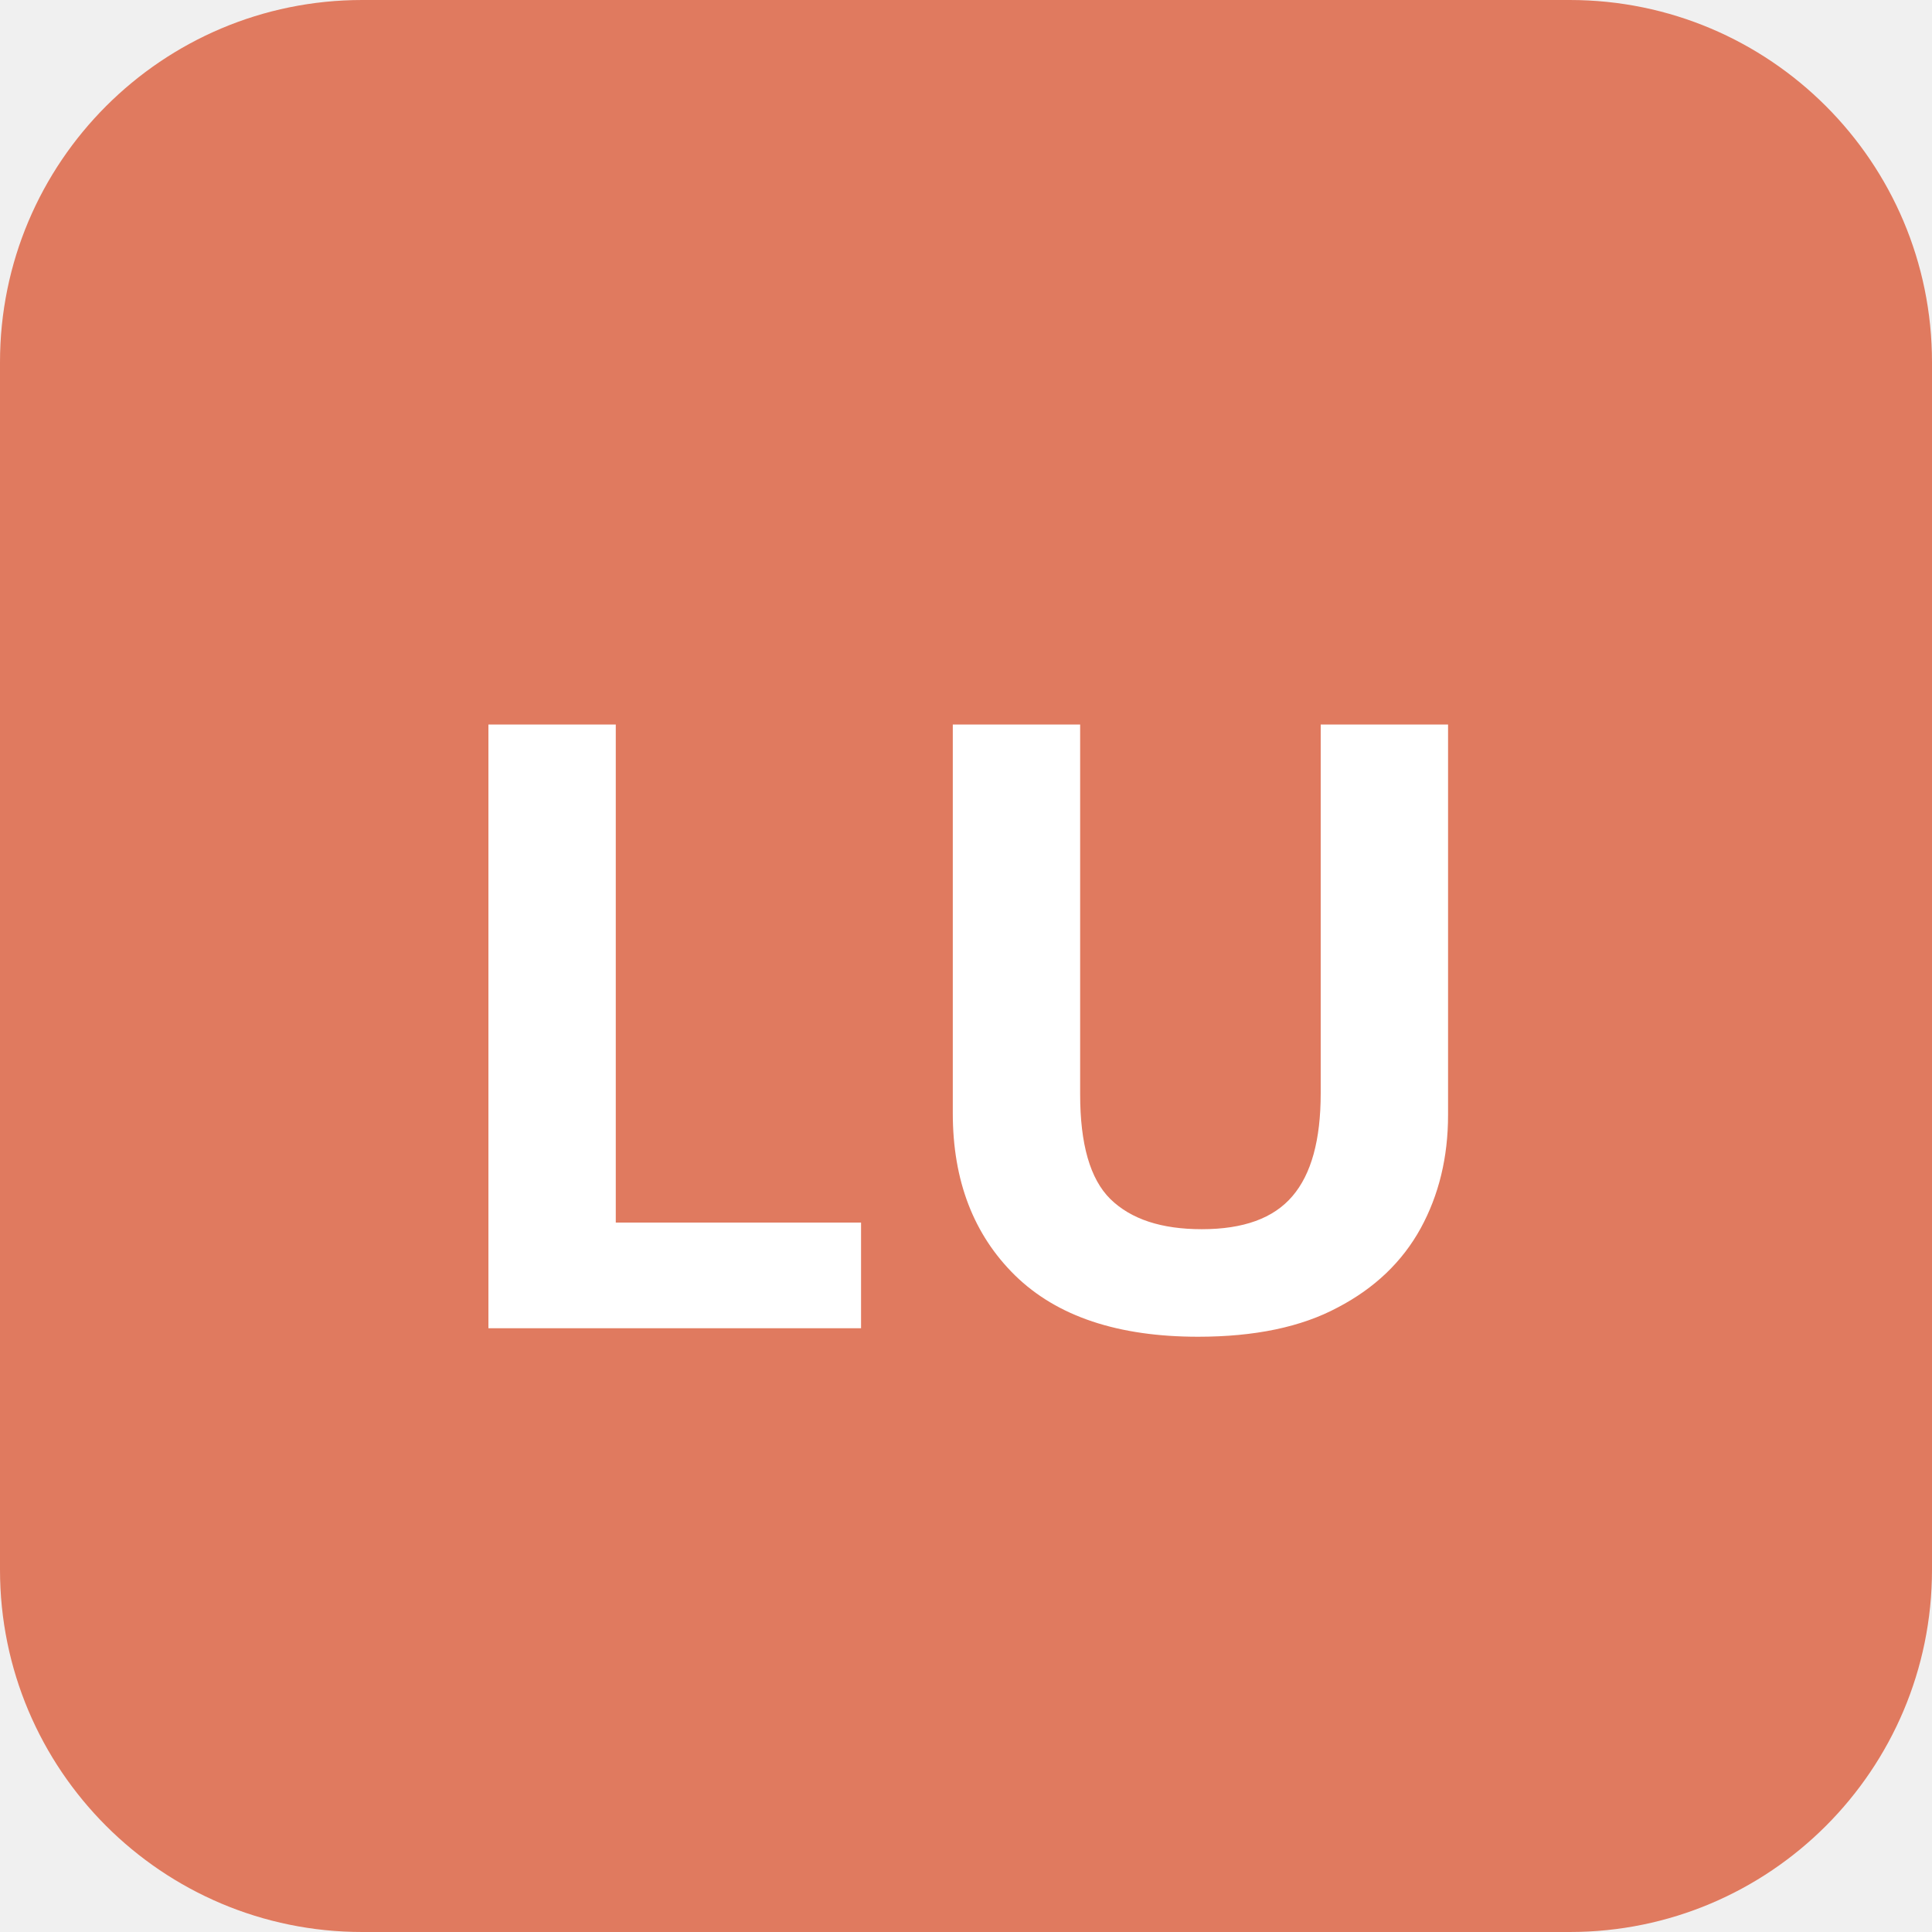
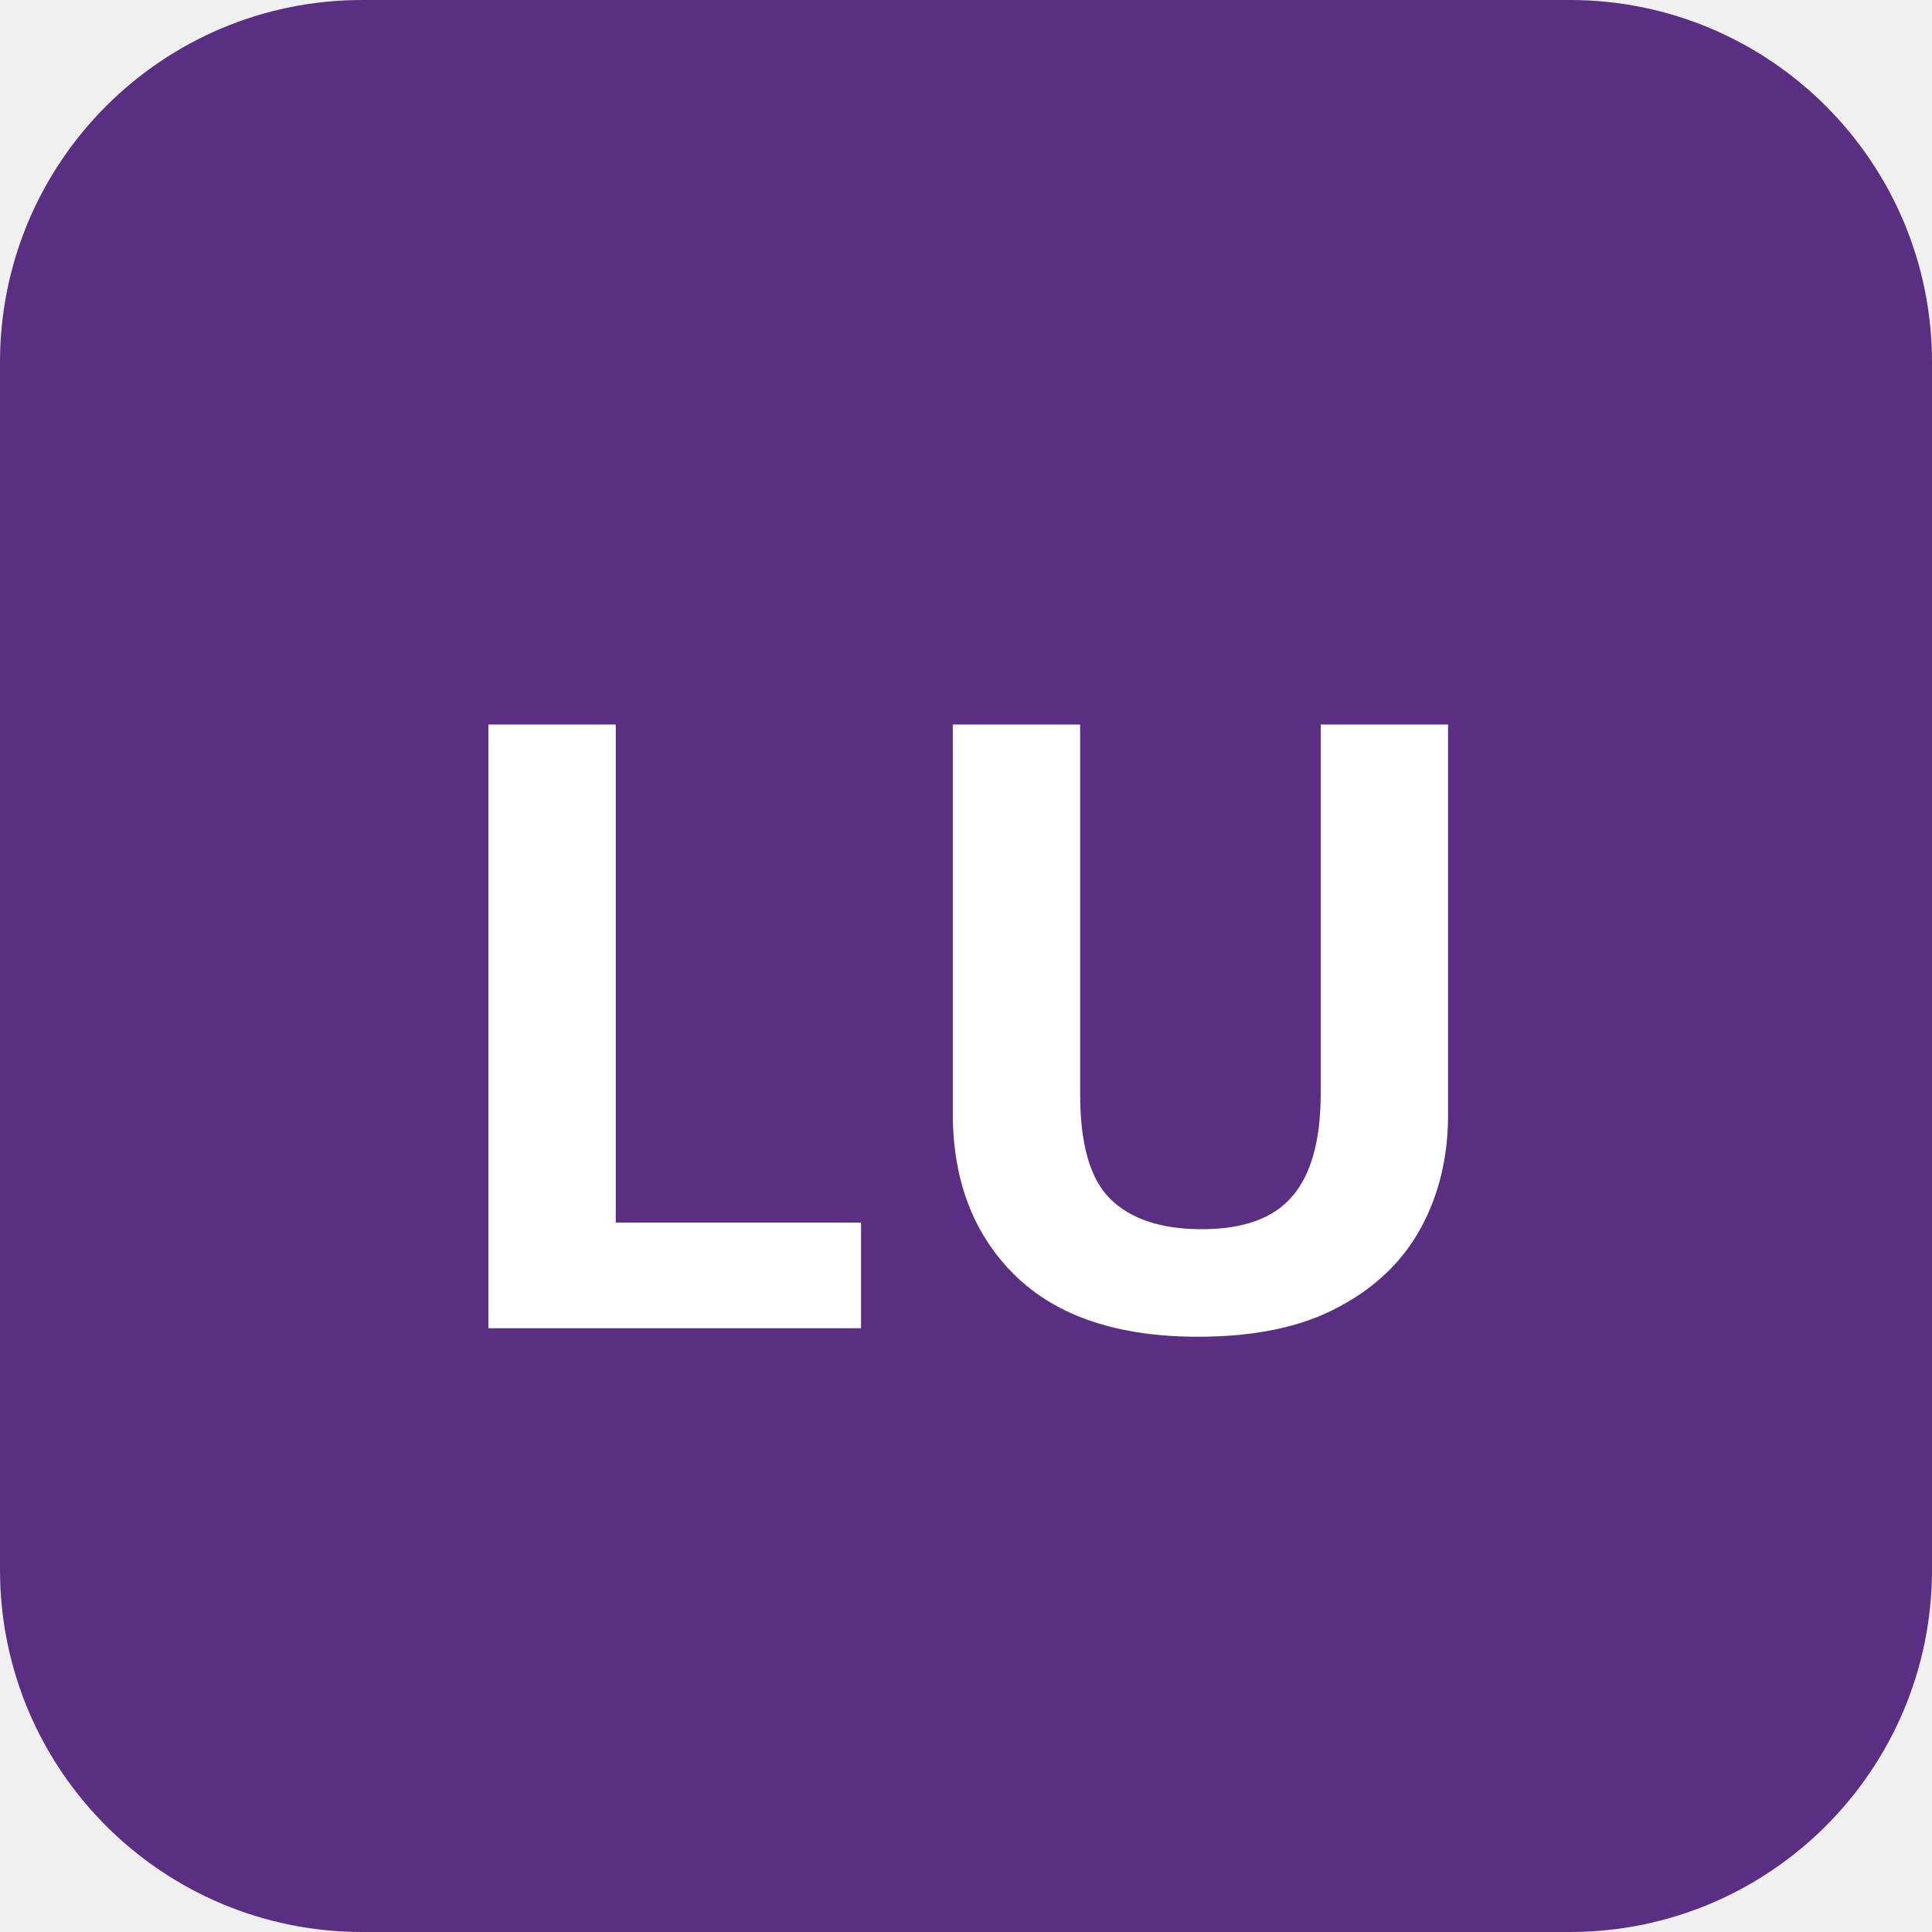
<svg xmlns="http://www.w3.org/2000/svg" viewBox="0 0 32 32">
-   <rect width="32" height="32" rx="6" fill="#E07A5F" />
+   <rect width="32" height="32" rx="6" fill="#592e83" />
  <text x="16" y="22" font-family="Nunito, sans-serif" font-size="14" font-weight="700" fill="white" text-anchor="middle">LU</text>
</svg>
